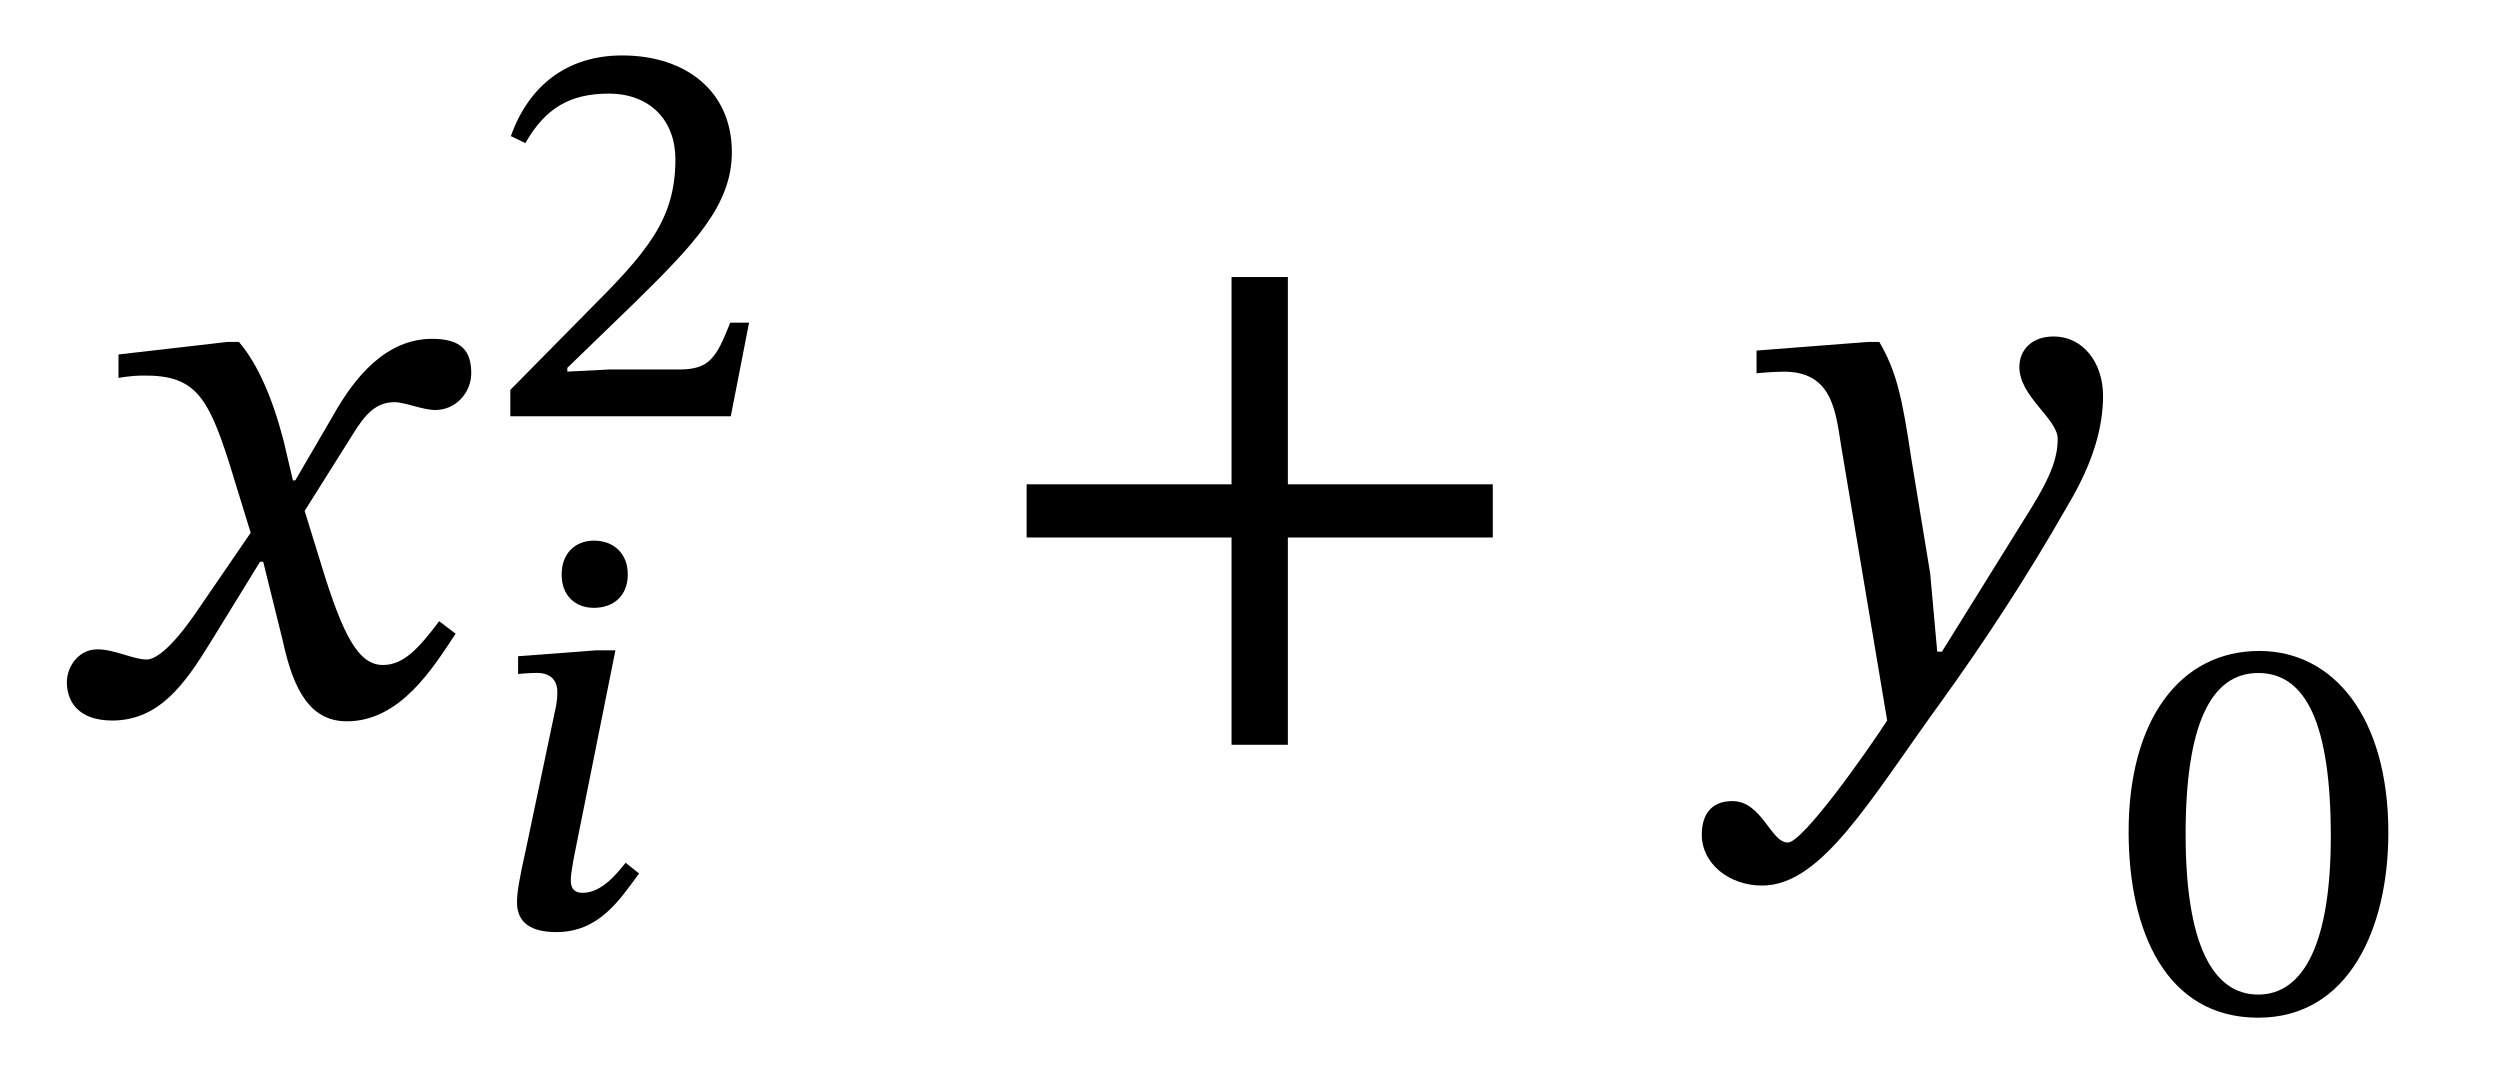
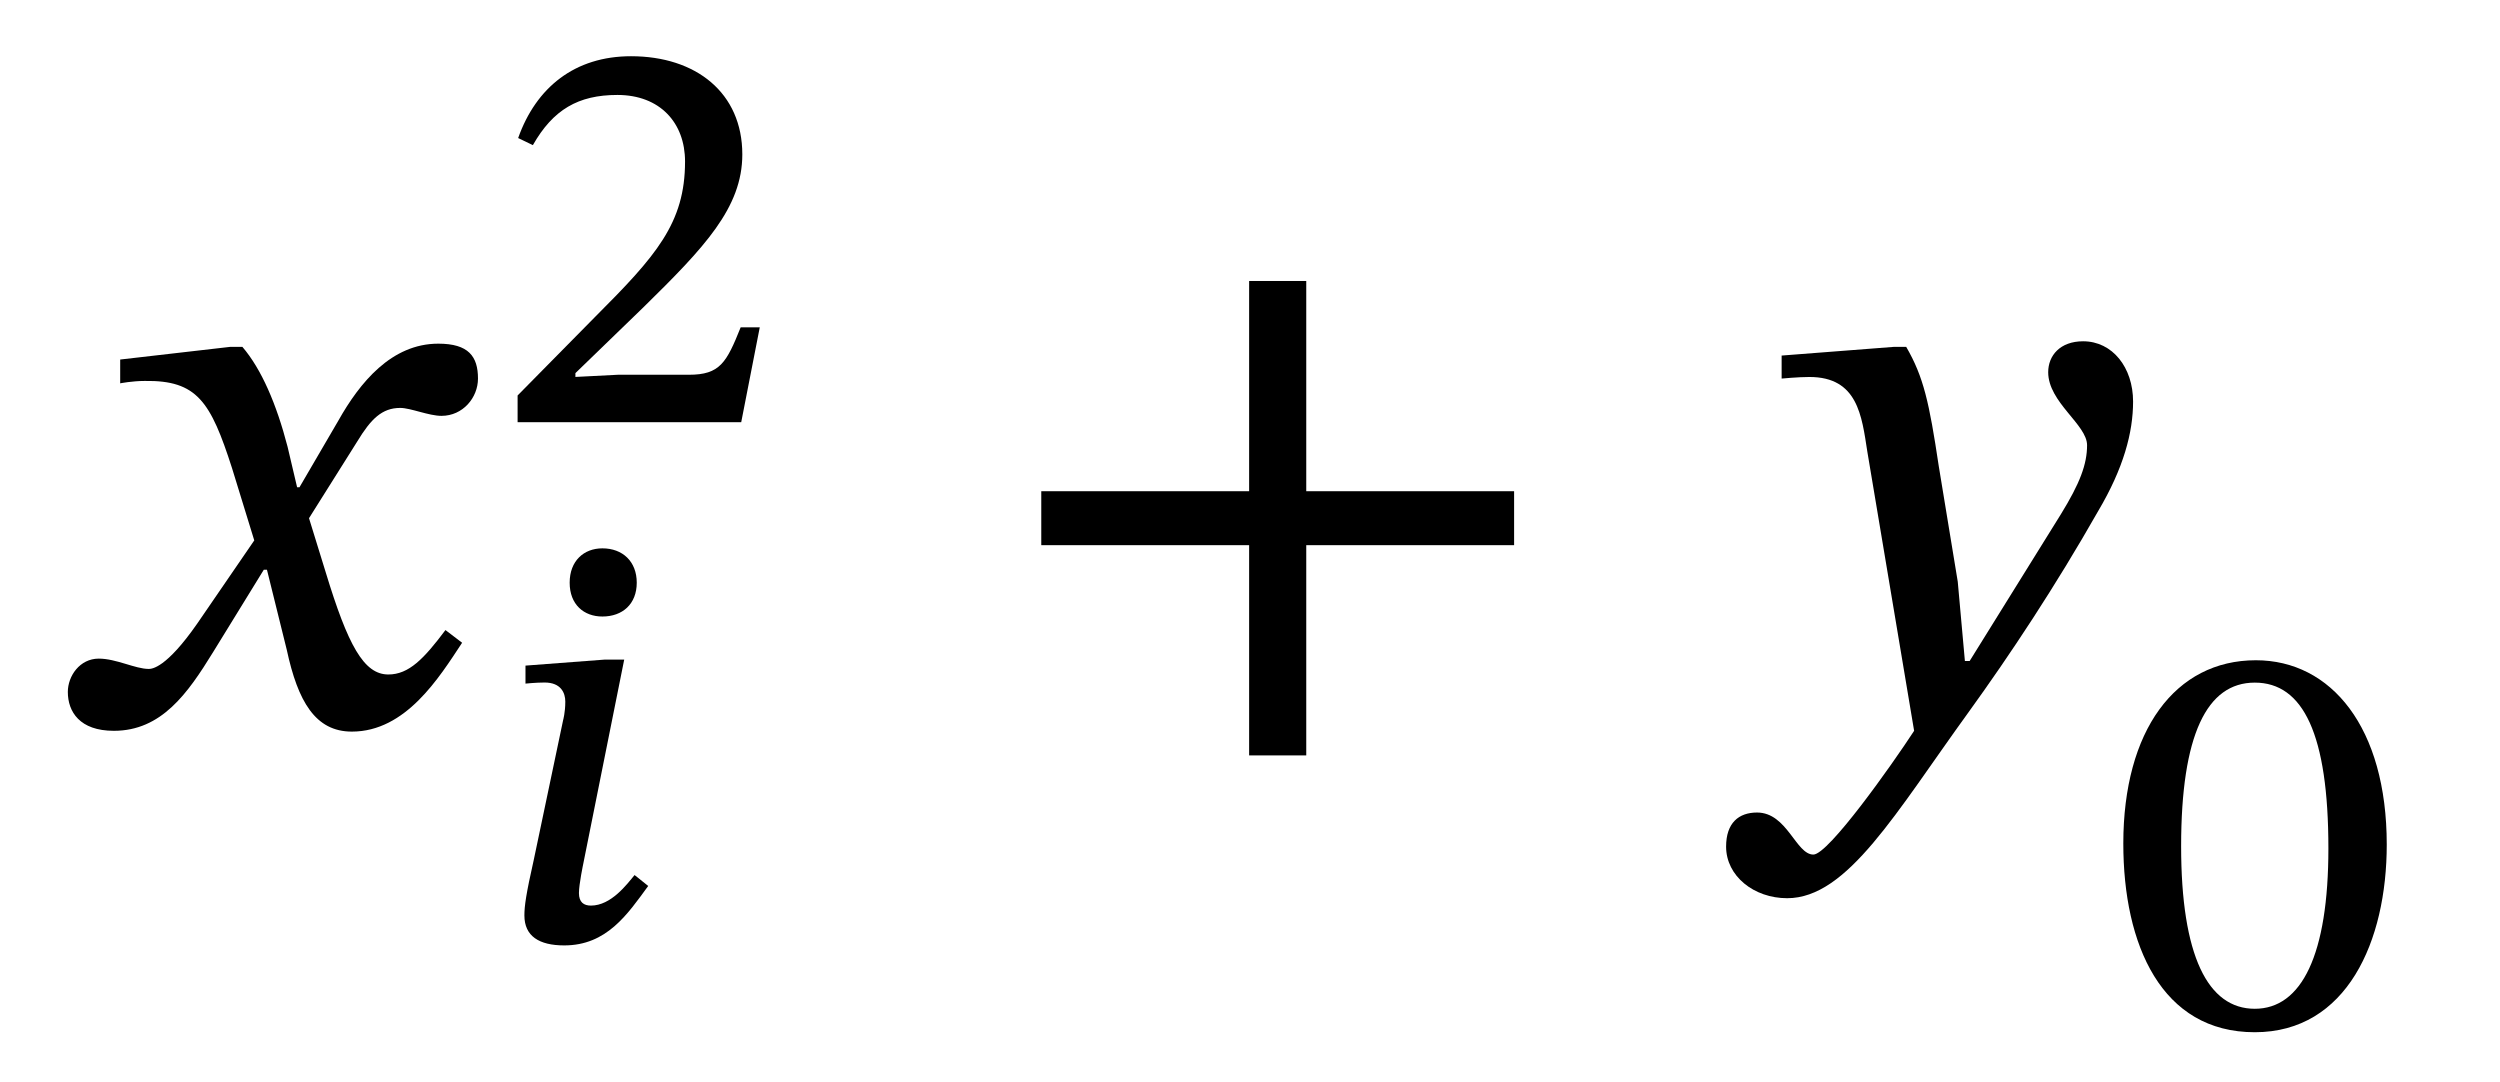
- <svg xmlns="http://www.w3.org/2000/svg" viewBox="0 0 102.28 43.642" width="102.28" height="43.642">
+ <svg xmlns="http://www.w3.org/2000/svg" viewBox="0 0 100.84 43.642" width="100.84" height="43.642">
  <g transform="translate(2 29.19)" fill="black">
    <path transform="translate(0 0) scale(0.032 -0.032)" d="M315 298L312 298L300 349C286 403 267 447 243 475L228 475L89 459L89 429C89 429 104 432 120 432C186 433 203 406 230 322L258 231L186 126C147 70 129 69 125 69C108 69 84 82 62 82C38 82 23 60 23 40C23 15 38 -9 81 -9C141 -9 174 38 206 90L270 194L274 194L299 93C313 28 335 -10 381 -10C449 -10 491 58 520 102L499 118C472 82 453 62 427 62C396 62 376 99 348 191L327 259L388 356C405 384 419 398 442 398C455 398 478 388 494 388C521 388 540 411 540 435C540 463 528 479 490 479C431 479 391 430 364 382Z" />
    <path transform="translate(17.888 -12.16) scale(0.022 -0.022)" d="M489 174L454 174C428 109 416 87 359 87L229 87L151 83L151 90L276 211C387 320 457 393 457 491C457 604 372 671 253 671C150 671 79 614 46 521L73 508C110 573 156 600 228 600C306 600 352 549 352 478C352 365 299 305 187 193L45 49L45 0L455 0Z" />
    <path transform="translate(17.568 8.746) scale(0.022 -0.022)" d="M255 515L219 515L74 504L74 471C74 471 93 473 109 473C139 473 147 454 147 438C147 418 143 404 143 404L89 147C75 85 72 63 72 46C72 8 99 -9 145 -9C223 -9 261 48 299 100L274 120C260 103 231 64 194 64C181 64 172 70 172 87C172 103 180 141 180 141ZM278 656C278 695 252 719 215 719C181 719 155 696 155 656C155 616 181 594 215 594C252 594 278 617 278 656Z" />
    <path transform="translate(38.017 0) scale(0.032 -0.032)" d="M658 225L658 293L396 293L396 558L324 558L324 293L62 293L62 225L324 225L324 -40L396 -40L396 225Z" />
    <path transform="translate(68.168 0) scale(0.032 -0.032)" d="M251 325C239 405 232 437 210 475L195 475L53 464L53 435C53 435 74 437 88 437C149 437 154 388 161 343L220 -9C192 -52 112 -165 93 -165C71 -165 60 -112 22 -112C-1 -112 -17 -125 -17 -155C-17 -192 18 -220 60 -220C136 -220 197 -112 289 15C341 87 398 173 452 268C484 322 496 367 496 406C496 449 470 482 433 482C404 482 389 464 389 443C389 405 438 377 438 351C438 327 429 303 405 264L290 79L284 79L275 179Z" />
-     <path transform="translate(84.008 12.16) scale(0.022 -0.022)" d="M532 331C532 546 430 669 292 669C144 669 49 540 49 333C49 147 119 -13 290 -13C459 -13 532 154 532 331ZM425 324C425 129 376 30 290 30C204 30 155 127 155 328C155 532 202 628 290 628C379 628 425 533 425 324Z" />
+     <path transform="translate(82.568 12.16) scale(0.022 -0.022)" d="M532 331C532 546 430 669 292 669C144 669 49 540 49 333C49 147 119 -13 290 -13C459 -13 532 154 532 331ZM425 324C425 129 376 30 290 30C204 30 155 127 155 328C155 532 202 628 290 628C379 628 425 533 425 324Z" />
  </g>
</svg>
